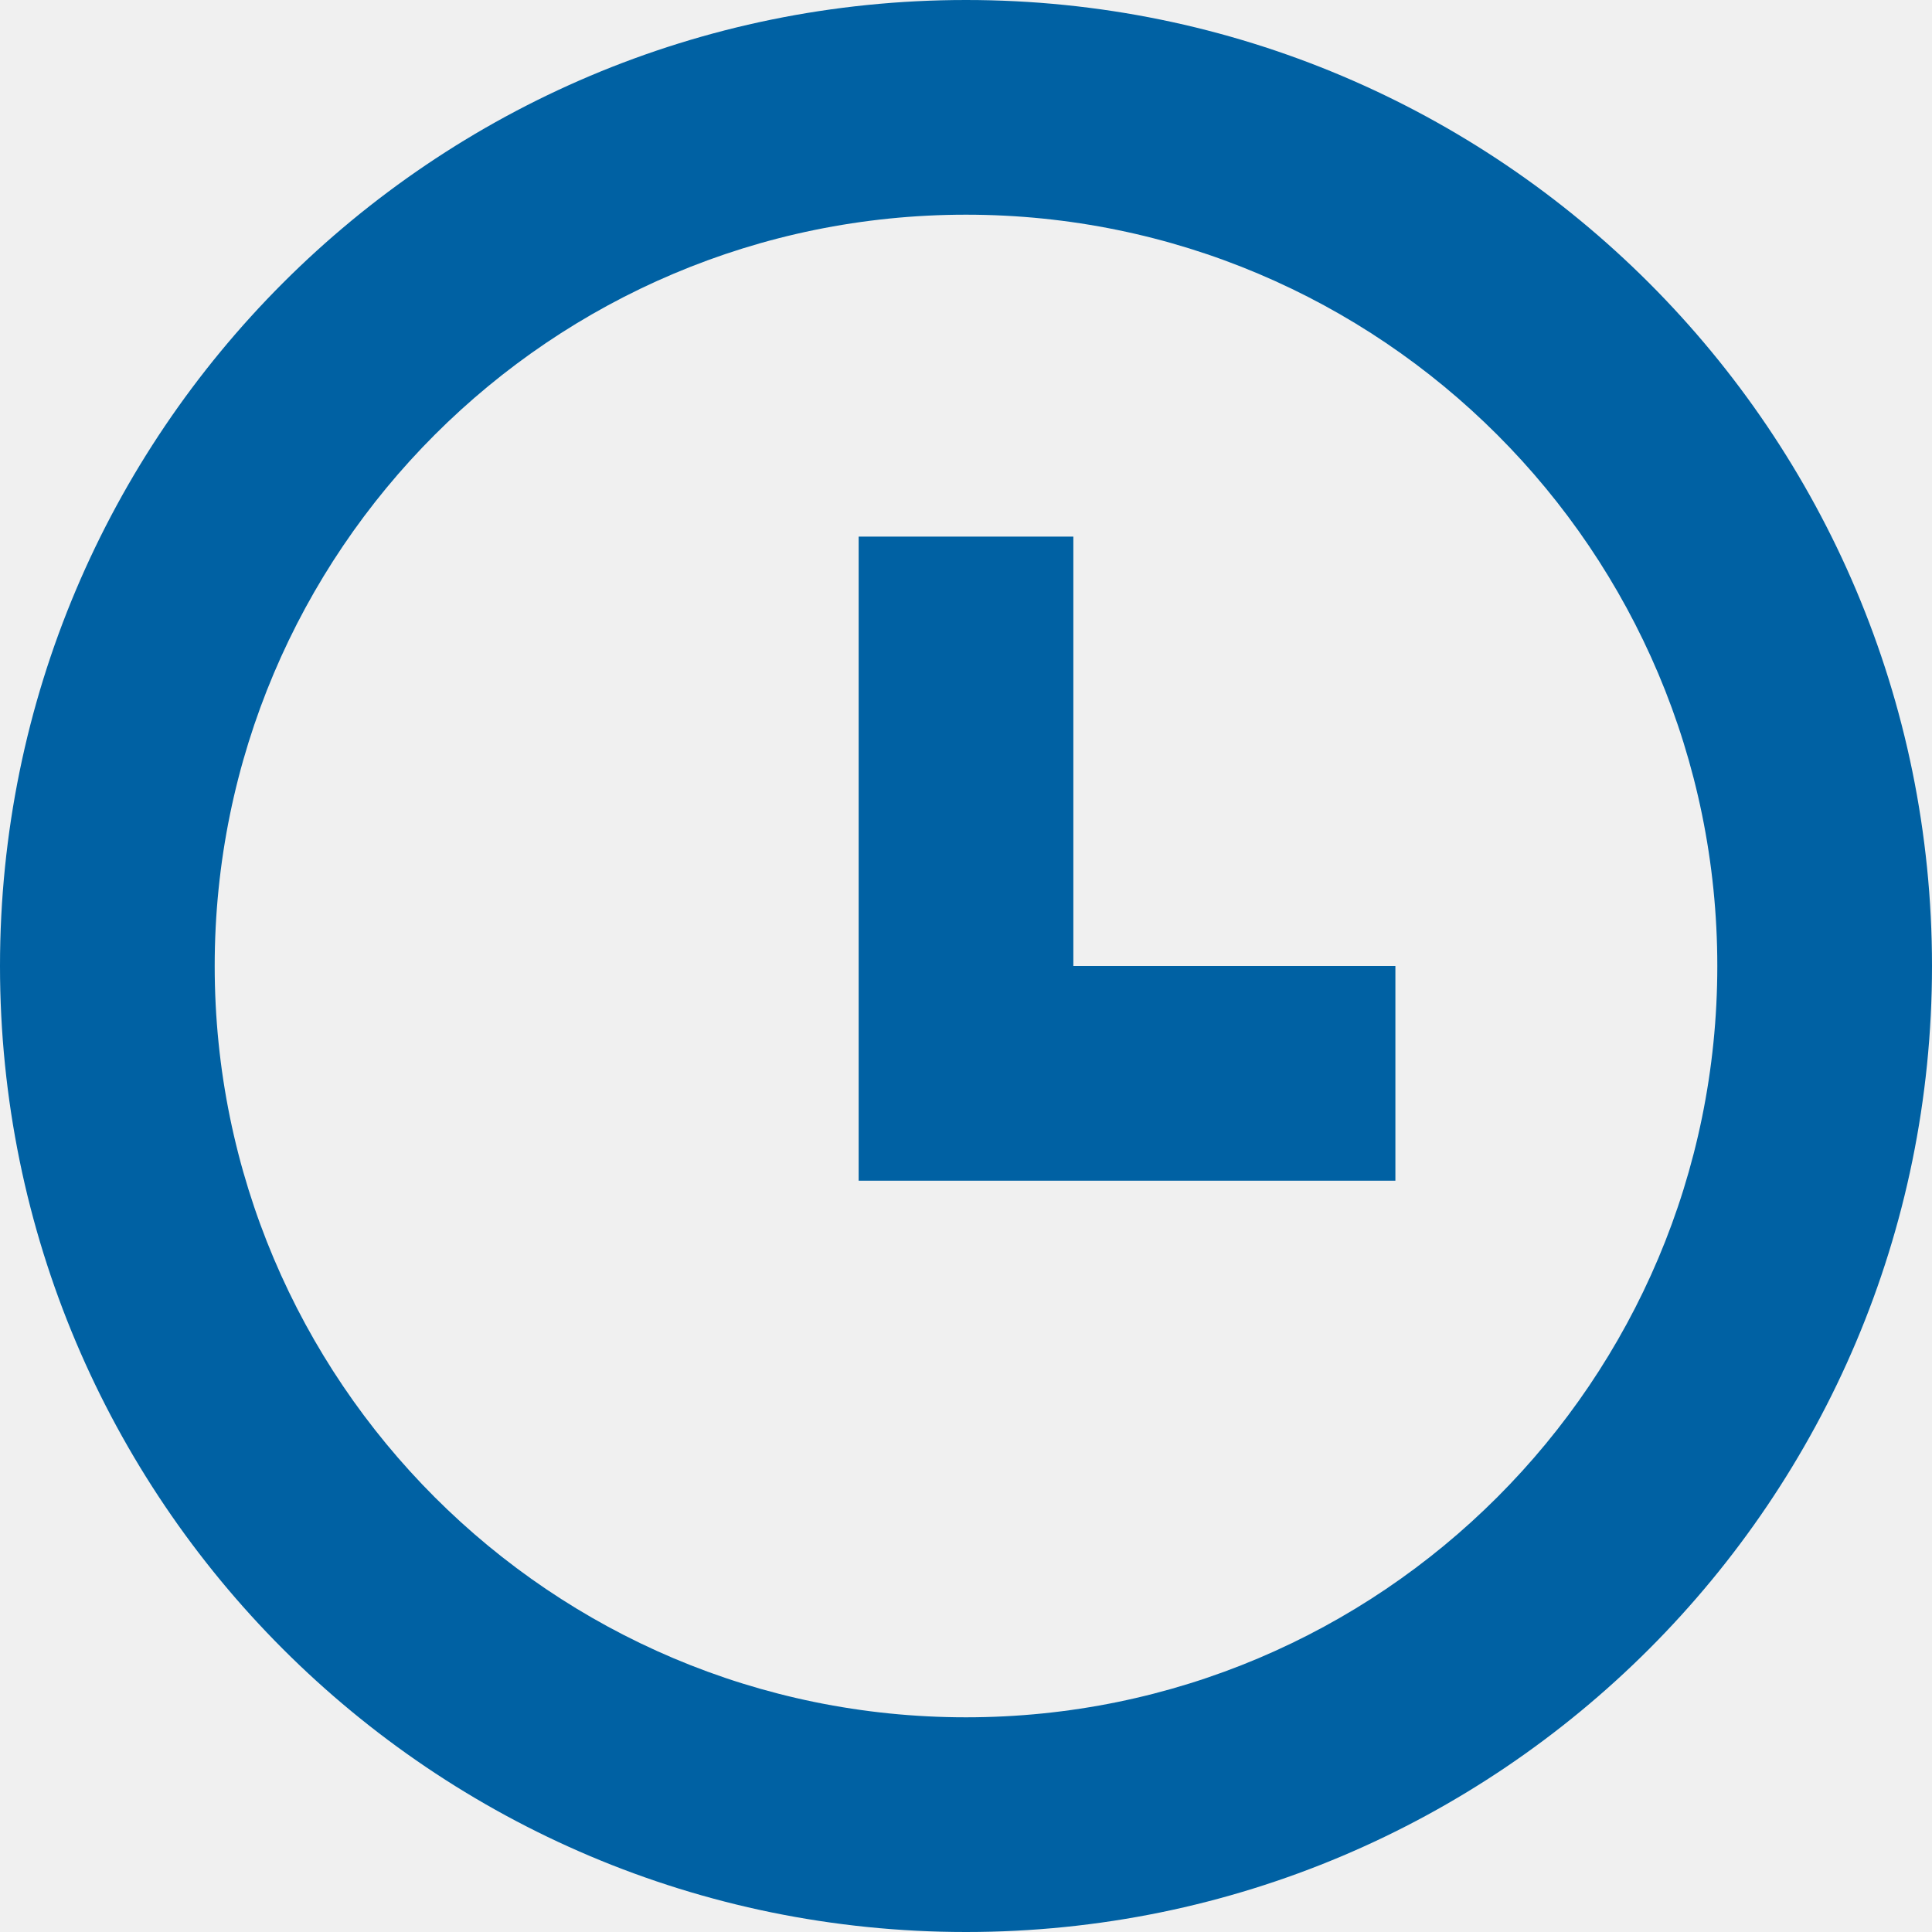
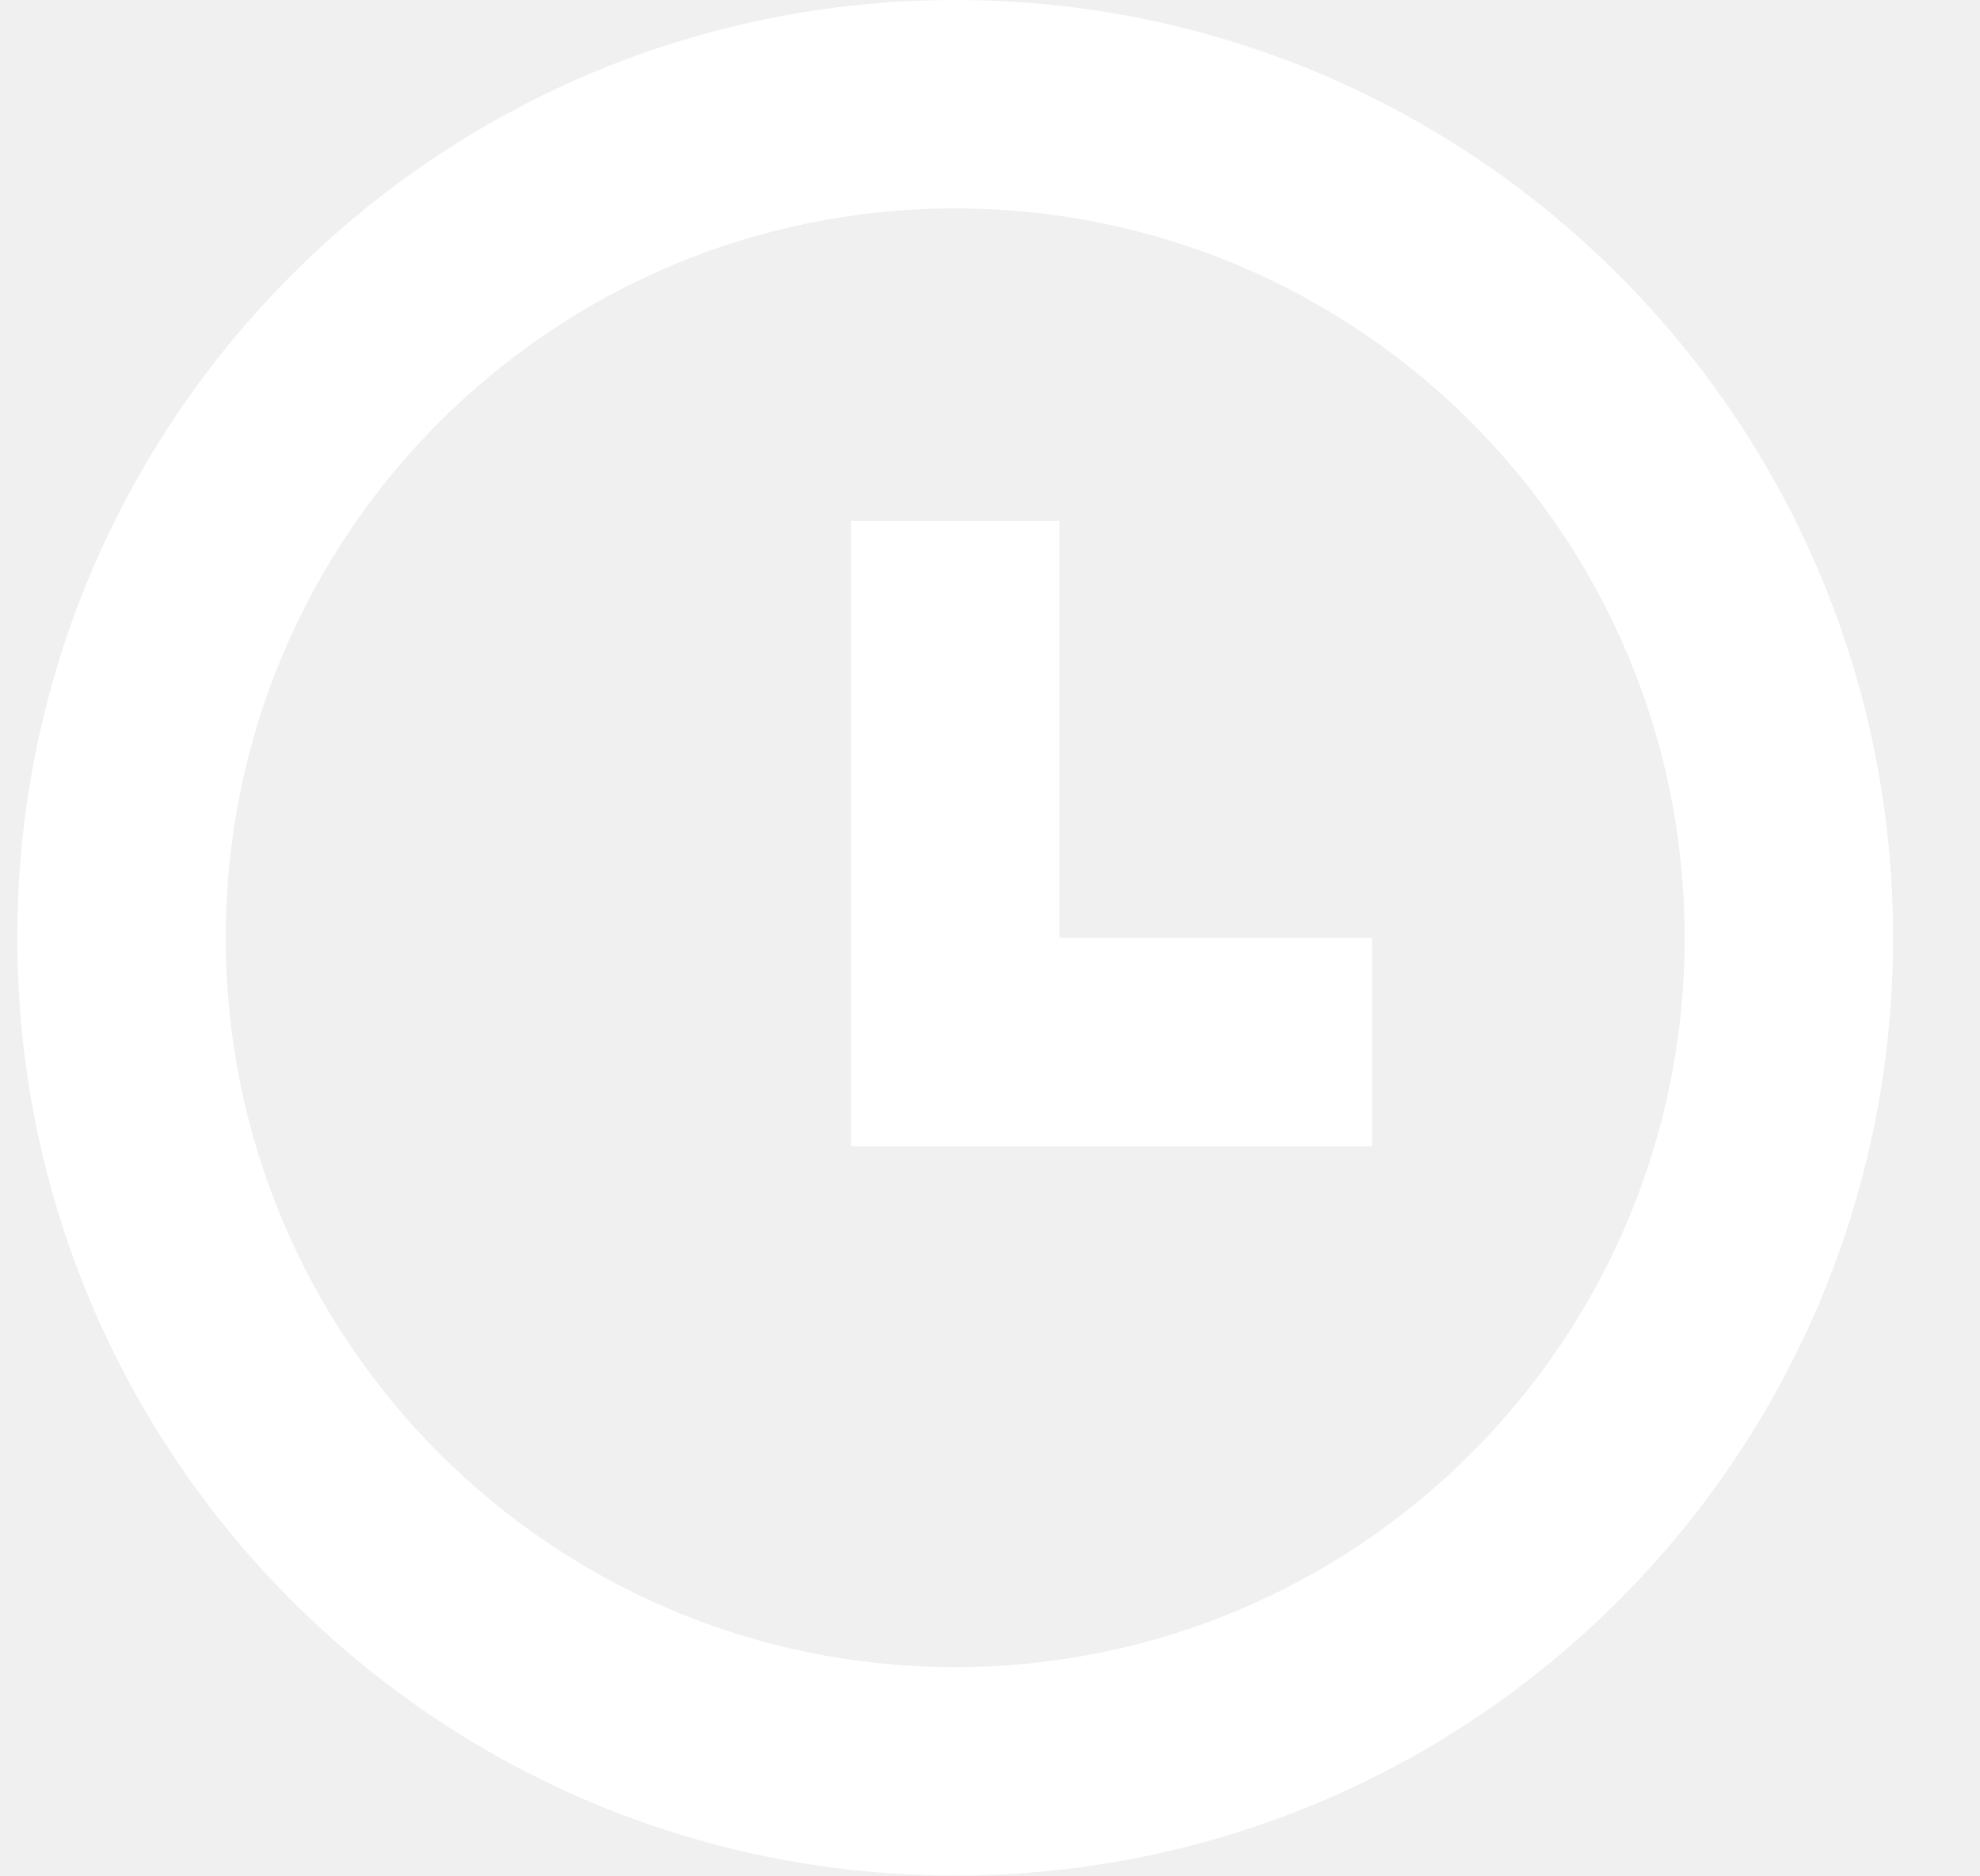
- <svg xmlns="http://www.w3.org/2000/svg" width="16" height="16" viewBox="0 0 16 16" fill="none">
-   <path d="M7.111 4.444H8.889V8H11.556V9.778H7.111V4.444Z" fill="#0061A3" />
-   <path fill-rule="evenodd" clip-rule="evenodd" d="M0 8C0 3.582 3.582 0 8 0C12.418 0 16 3.582 16 8C16 12.418 12.418 16 8 16C3.582 16 0 12.418 0 8ZM1.778 8C1.778 4.564 4.564 1.778 8 1.778C11.436 1.778 14.222 4.564 14.222 8C14.222 11.436 11.436 14.222 8 14.222C4.564 14.222 1.778 11.436 1.778 8Z" fill="#0061A3" />
+ <svg xmlns="http://www.w3.org/2000/svg" width="19" height="18" viewBox="0 0 19 18" fill="none">
+   <path d="M8.166 5H10.166V9H13.166V11H8.166V5Z" fill="white" />
+   <path fill-rule="evenodd" clip-rule="evenodd" d="M0.166 9C0.166 4.029 4.195 0 9.166 0C14.136 0 18.166 4.029 18.166 9C18.166 13.971 14.136 18 9.166 18C4.195 18 0.166 13.971 0.166 9ZM2.166 9C2.166 5.134 5.3 2 9.166 2C13.032 2 16.166 5.134 16.166 9C16.166 12.866 13.032 16 9.166 16C5.3 16 2.166 12.866 2.166 9Z" fill="white" />
</svg>
